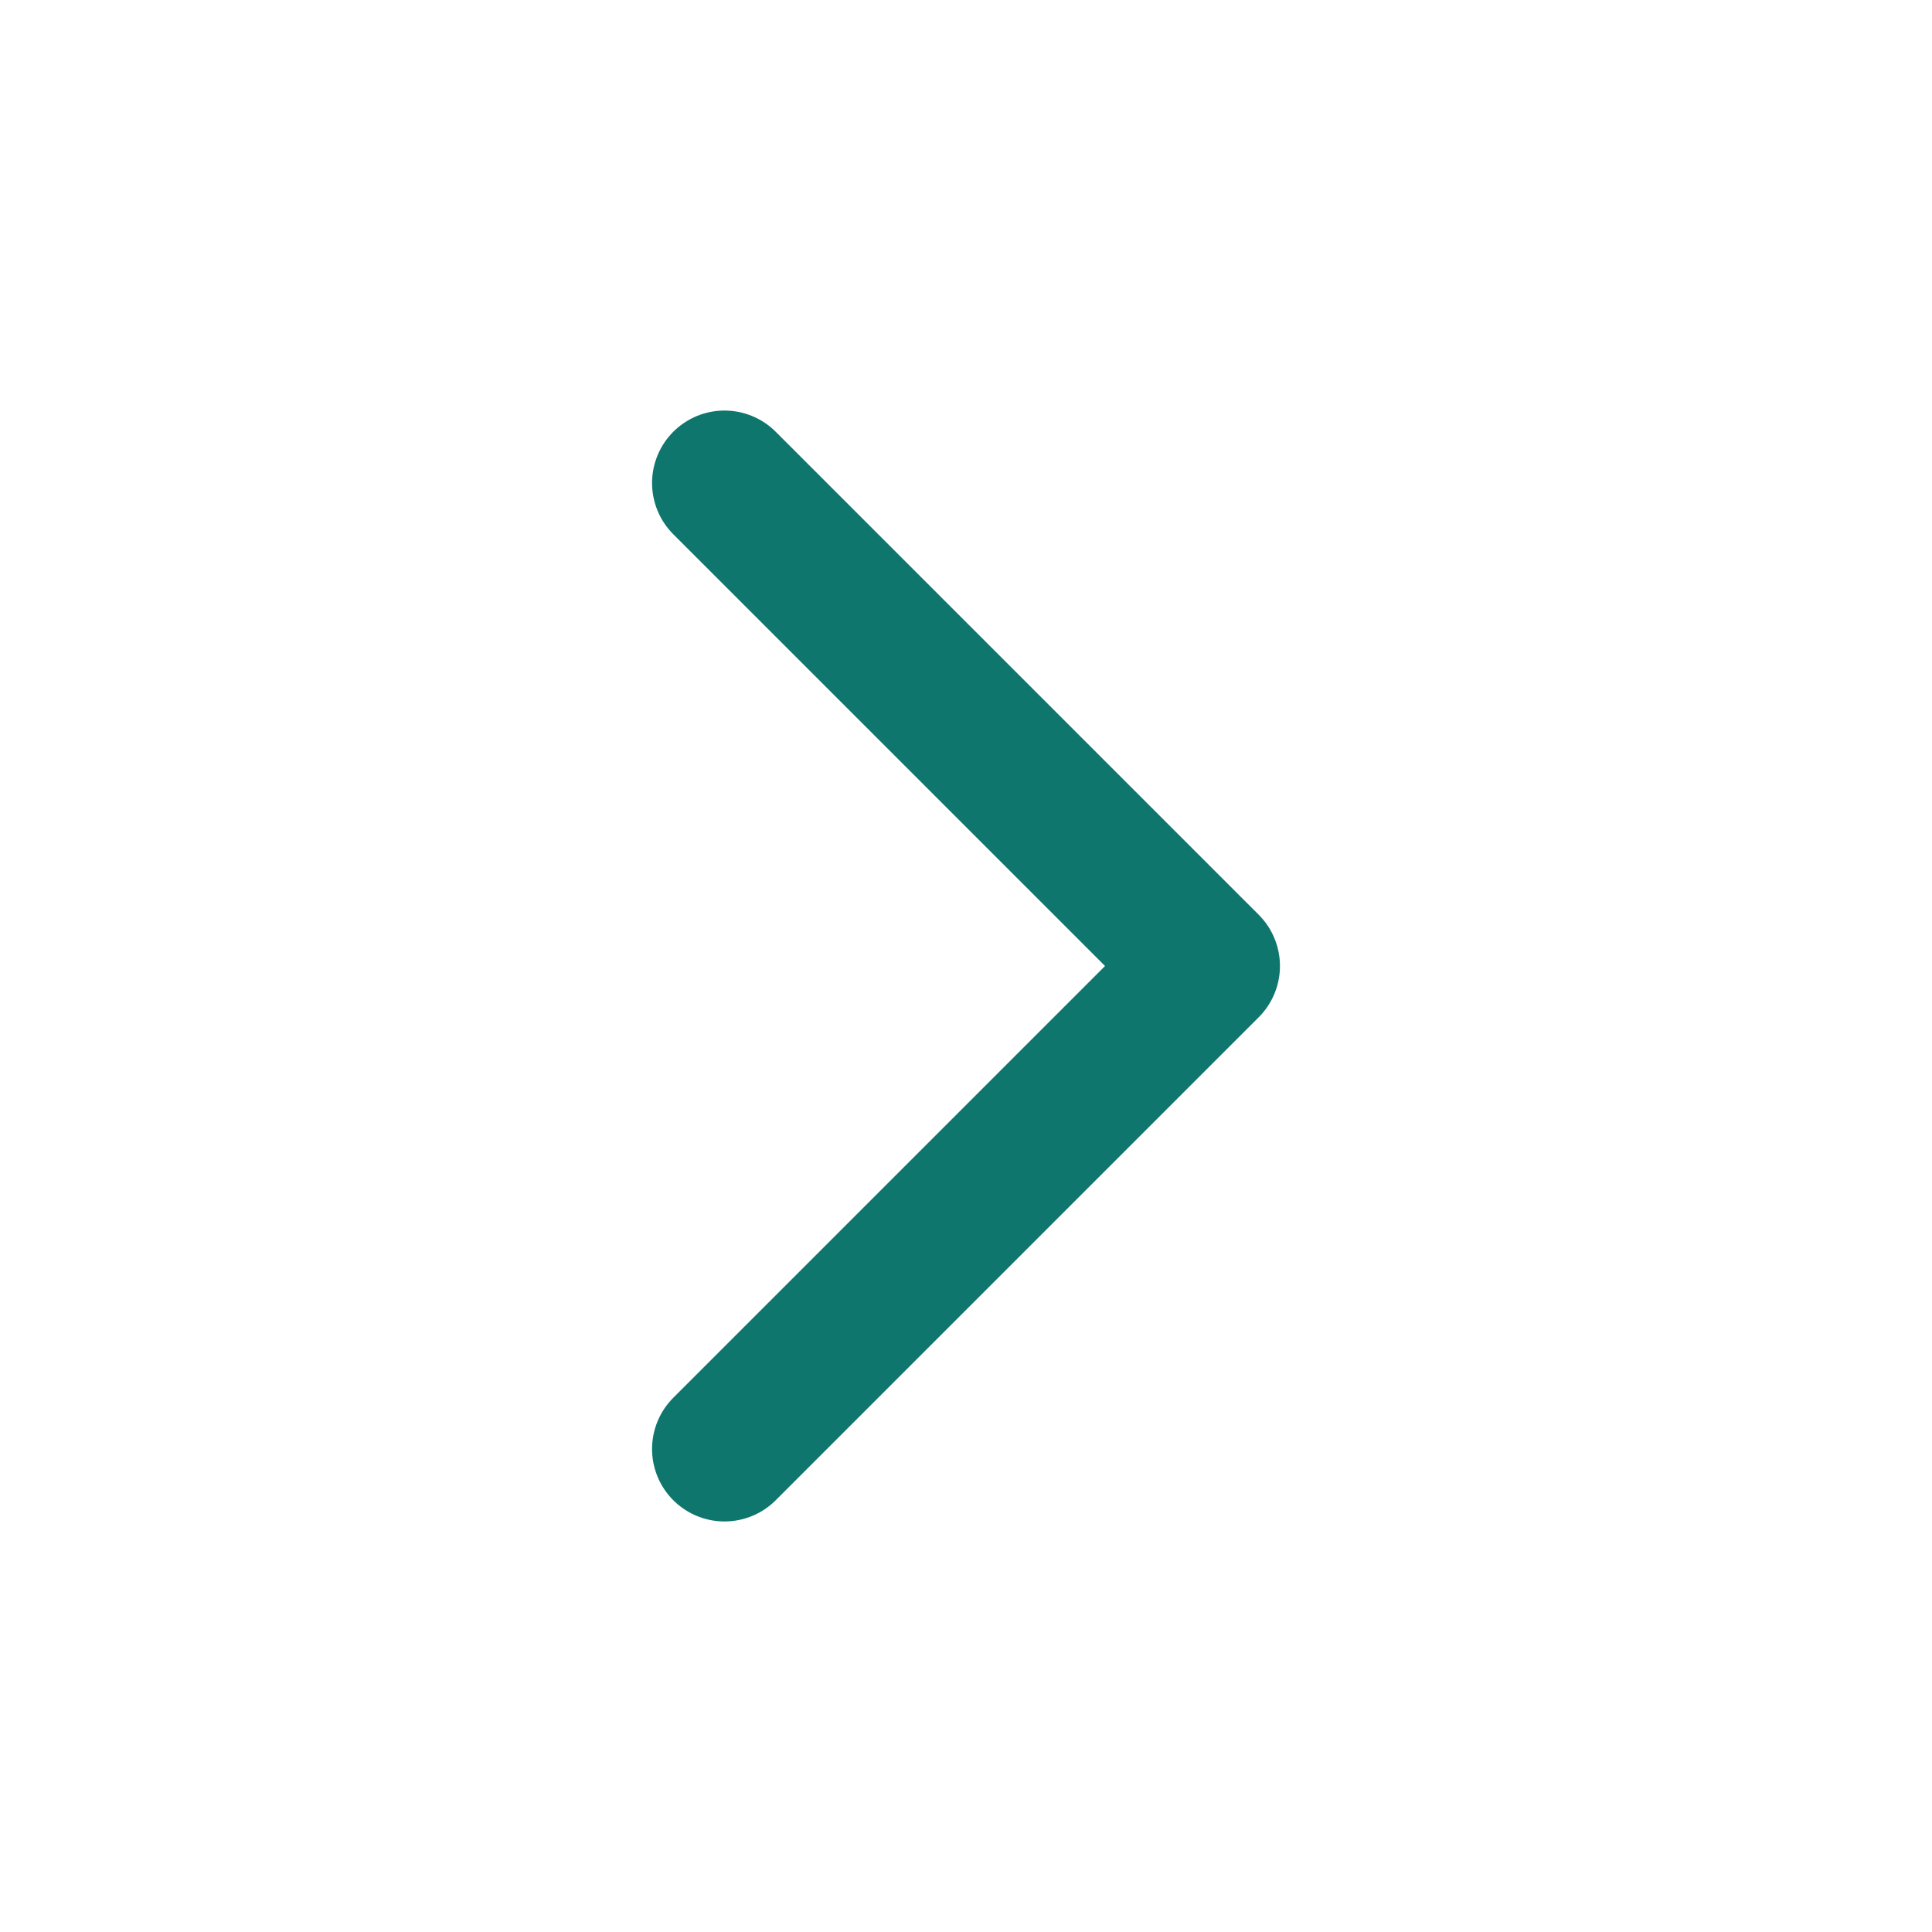
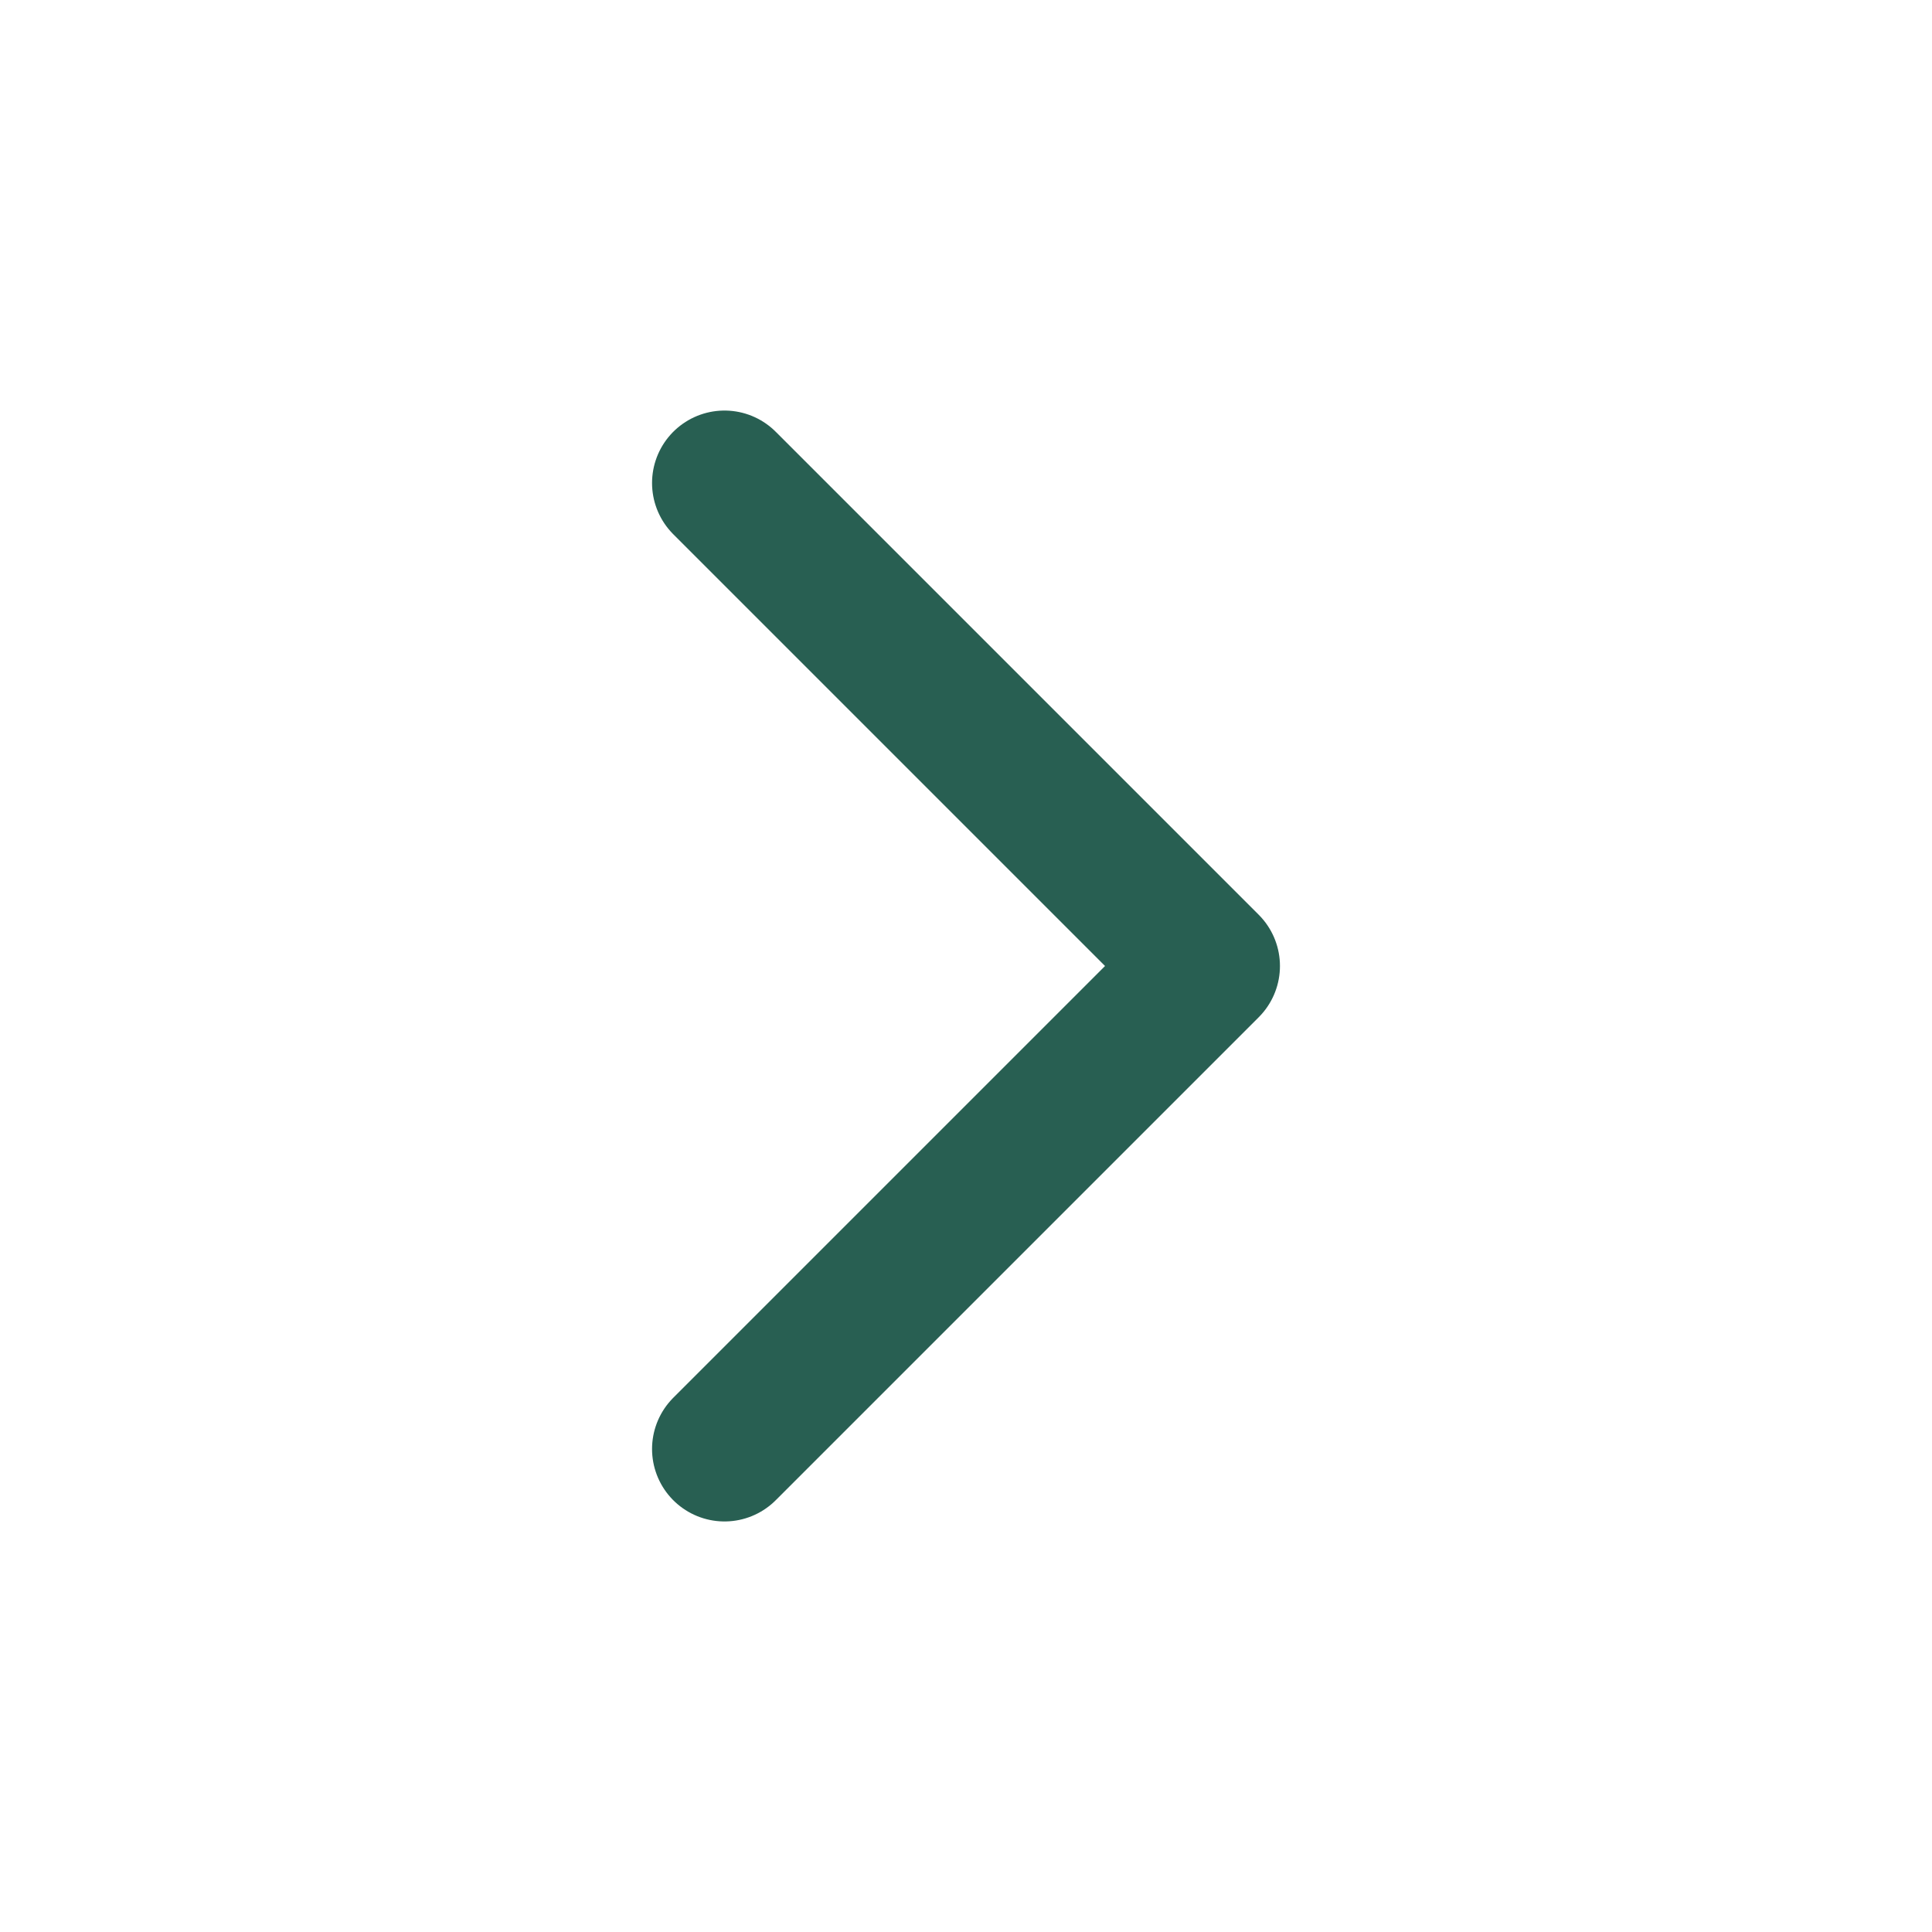
- <svg xmlns="http://www.w3.org/2000/svg" width="20" height="20" viewBox="0 0 24 24" fill="none" stroke="#0f766e" stroke-width="1.8" stroke-linecap="round" stroke-linejoin="round">
+ <svg xmlns="http://www.w3.org/2000/svg" width="20" height="20" viewBox="0 0 24 24" fill="none" stroke="#285F52" stroke-width="1.8" stroke-linecap="round" stroke-linejoin="round">
  <path d="m9 18 6-6-6-6" />
</svg>
